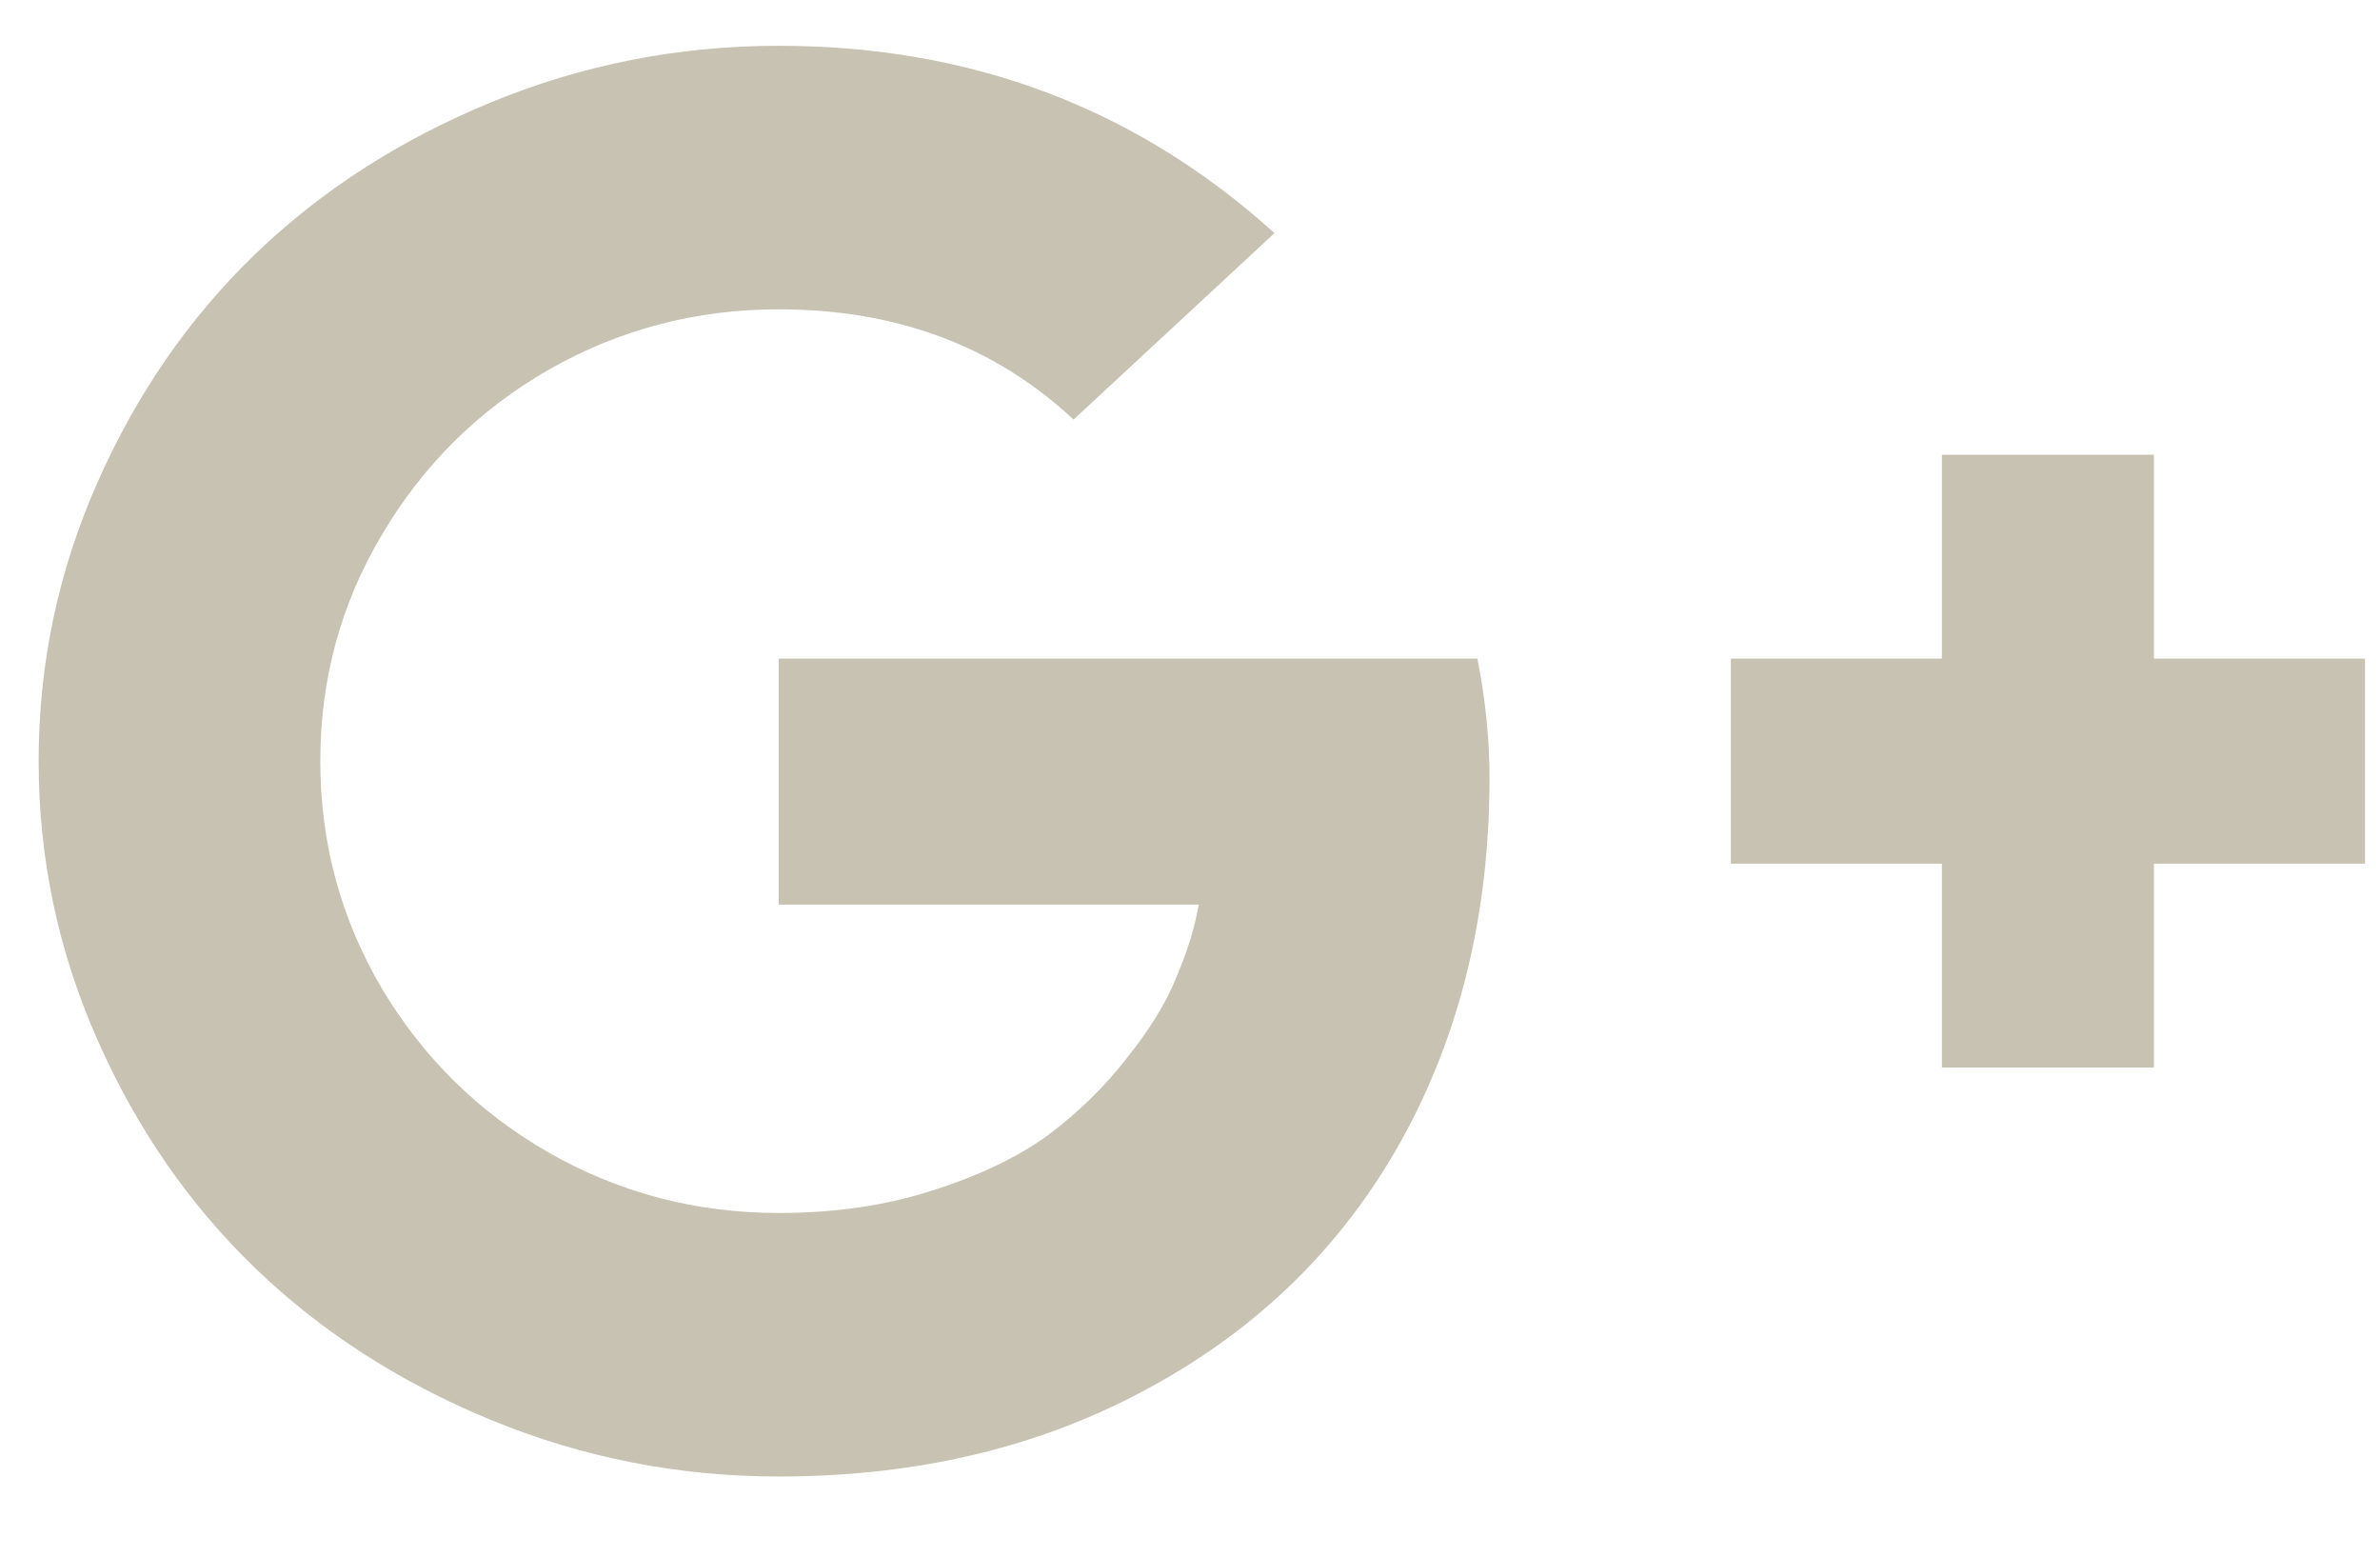
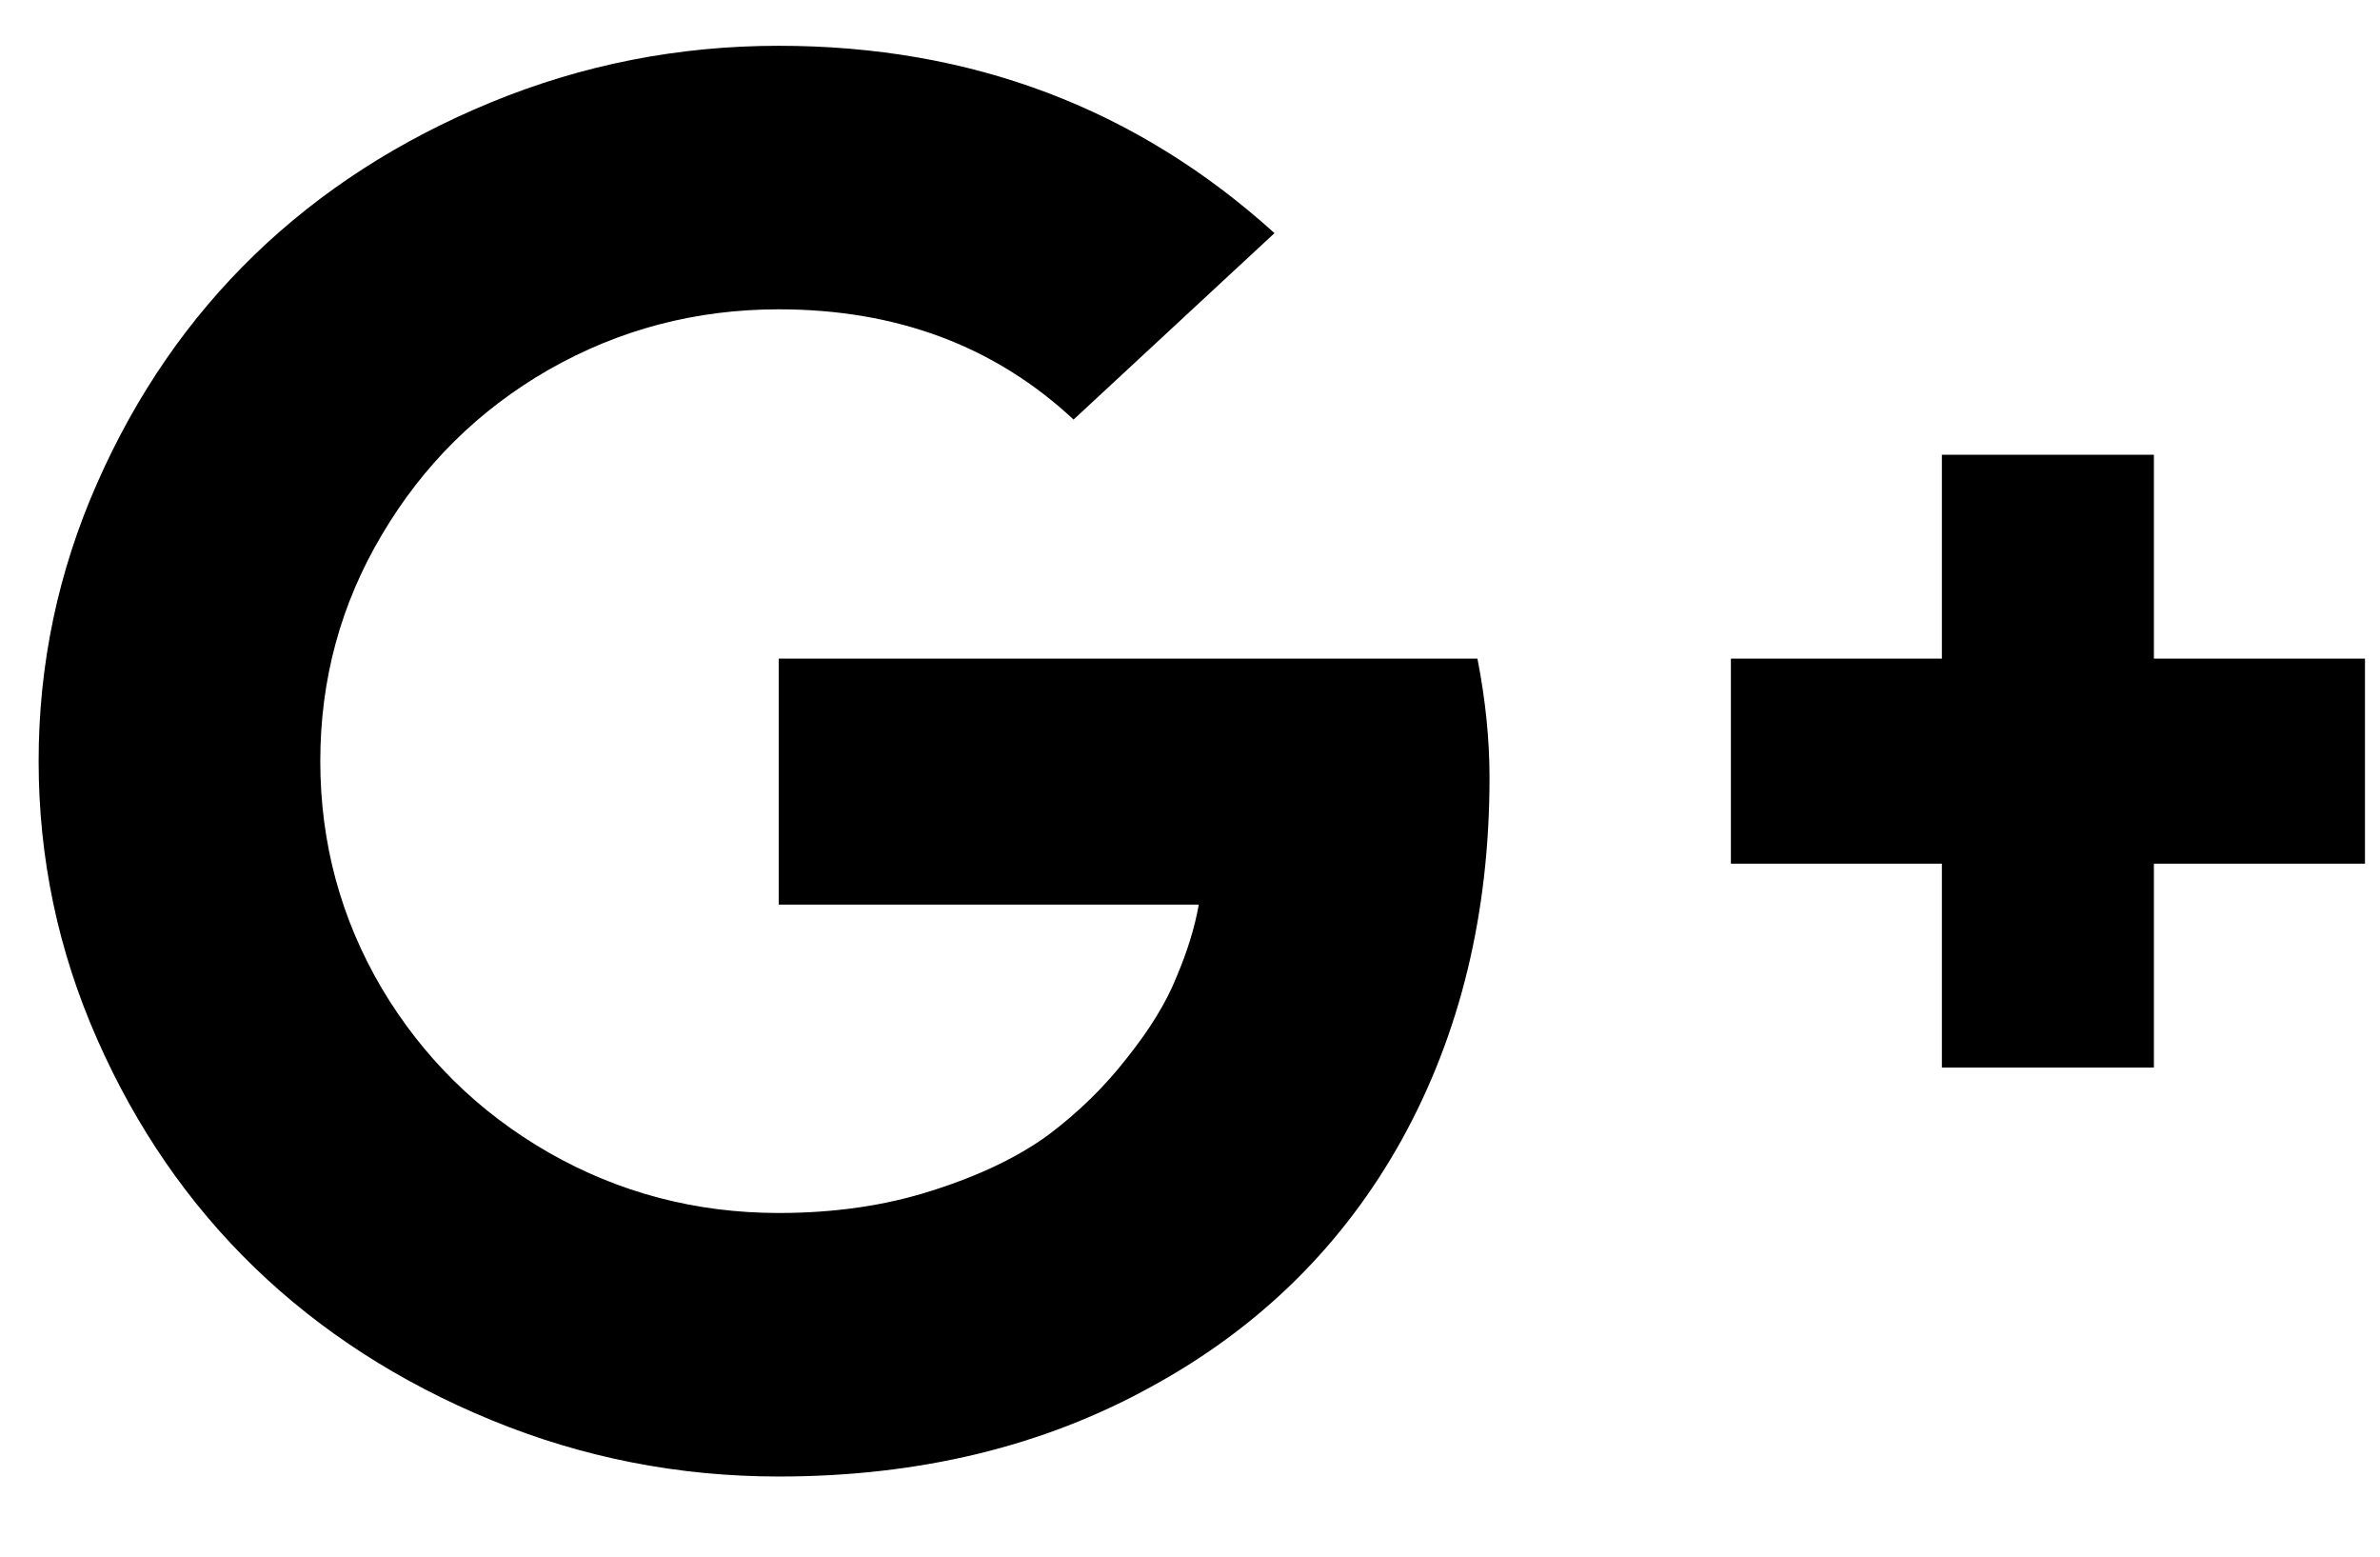
<svg xmlns="http://www.w3.org/2000/svg" width="26" height="17" viewBox="0 0 26 17" fill="none">
-   <path d="M16.272 8.494C16.272 9.972 15.953 11.29 15.313 12.448C14.673 13.599 13.761 14.498 12.577 15.144C11.393 15.798 10.037 16.125 8.507 16.125C7.411 16.125 6.364 15.919 5.363 15.507C4.363 15.095 3.503 14.54 2.782 13.844C2.062 13.148 1.488 12.316 1.062 11.35C0.635 10.384 0.422 9.371 0.422 8.312C0.422 7.254 0.635 6.241 1.062 5.275C1.488 4.309 2.062 3.477 2.782 2.781C3.503 2.085 4.363 1.53 5.363 1.118C6.364 0.706 7.411 0.5 8.507 0.5C10.61 0.5 12.415 1.182 13.923 2.546L11.728 4.582C10.867 3.779 9.794 3.378 8.507 3.378C7.603 3.378 6.764 3.598 5.992 4.039C5.227 4.479 4.621 5.08 4.172 5.84C3.724 6.593 3.499 7.417 3.499 8.312C3.499 9.208 3.724 10.036 4.172 10.796C4.621 11.549 5.227 12.146 5.992 12.586C6.764 13.027 7.603 13.247 8.507 13.247C9.117 13.247 9.676 13.166 10.184 13.002C10.698 12.839 11.121 12.636 11.452 12.395C11.783 12.146 12.07 11.865 12.312 11.553C12.562 11.24 12.743 10.945 12.853 10.668C12.971 10.391 13.052 10.128 13.096 9.879H8.507V7.193H16.14C16.228 7.641 16.272 8.074 16.272 8.494ZM25.836 7.193V9.432H23.53V11.659H21.214V9.432H18.909V7.193H21.214V4.966H23.53V7.193H25.836Z" fill="#C8C2B2" />
+   <path d="M16.272 8.494C16.272 9.972 15.953 11.29 15.313 12.448C14.673 13.599 13.761 14.498 12.577 15.144C11.393 15.798 10.037 16.125 8.507 16.125C7.411 16.125 6.364 15.919 5.363 15.507C4.363 15.095 3.503 14.54 2.782 13.844C2.062 13.148 1.488 12.316 1.062 11.35C0.635 10.384 0.422 9.371 0.422 8.312C0.422 7.254 0.635 6.241 1.062 5.275C1.488 4.309 2.062 3.477 2.782 2.781C3.503 2.085 4.363 1.53 5.363 1.118C6.364 0.706 7.411 0.5 8.507 0.5C10.61 0.5 12.415 1.182 13.923 2.546L11.728 4.582C10.867 3.779 9.794 3.378 8.507 3.378C7.603 3.378 6.764 3.598 5.992 4.039C5.227 4.479 4.621 5.08 4.172 5.84C3.724 6.593 3.499 7.417 3.499 8.312C3.499 9.208 3.724 10.036 4.172 10.796C4.621 11.549 5.227 12.146 5.992 12.586C6.764 13.027 7.603 13.247 8.507 13.247C9.117 13.247 9.676 13.166 10.184 13.002C10.698 12.839 11.121 12.636 11.452 12.395C11.783 12.146 12.07 11.865 12.312 11.553C12.562 11.24 12.743 10.945 12.853 10.668C12.971 10.391 13.052 10.128 13.096 9.879H8.507V7.193H16.14C16.228 7.641 16.272 8.074 16.272 8.494ZM25.836 7.193V9.432H23.53V11.659H21.214V9.432H18.909V7.193H21.214V4.966H23.53V7.193H25.836Z" fill="currentColor" />
</svg>
